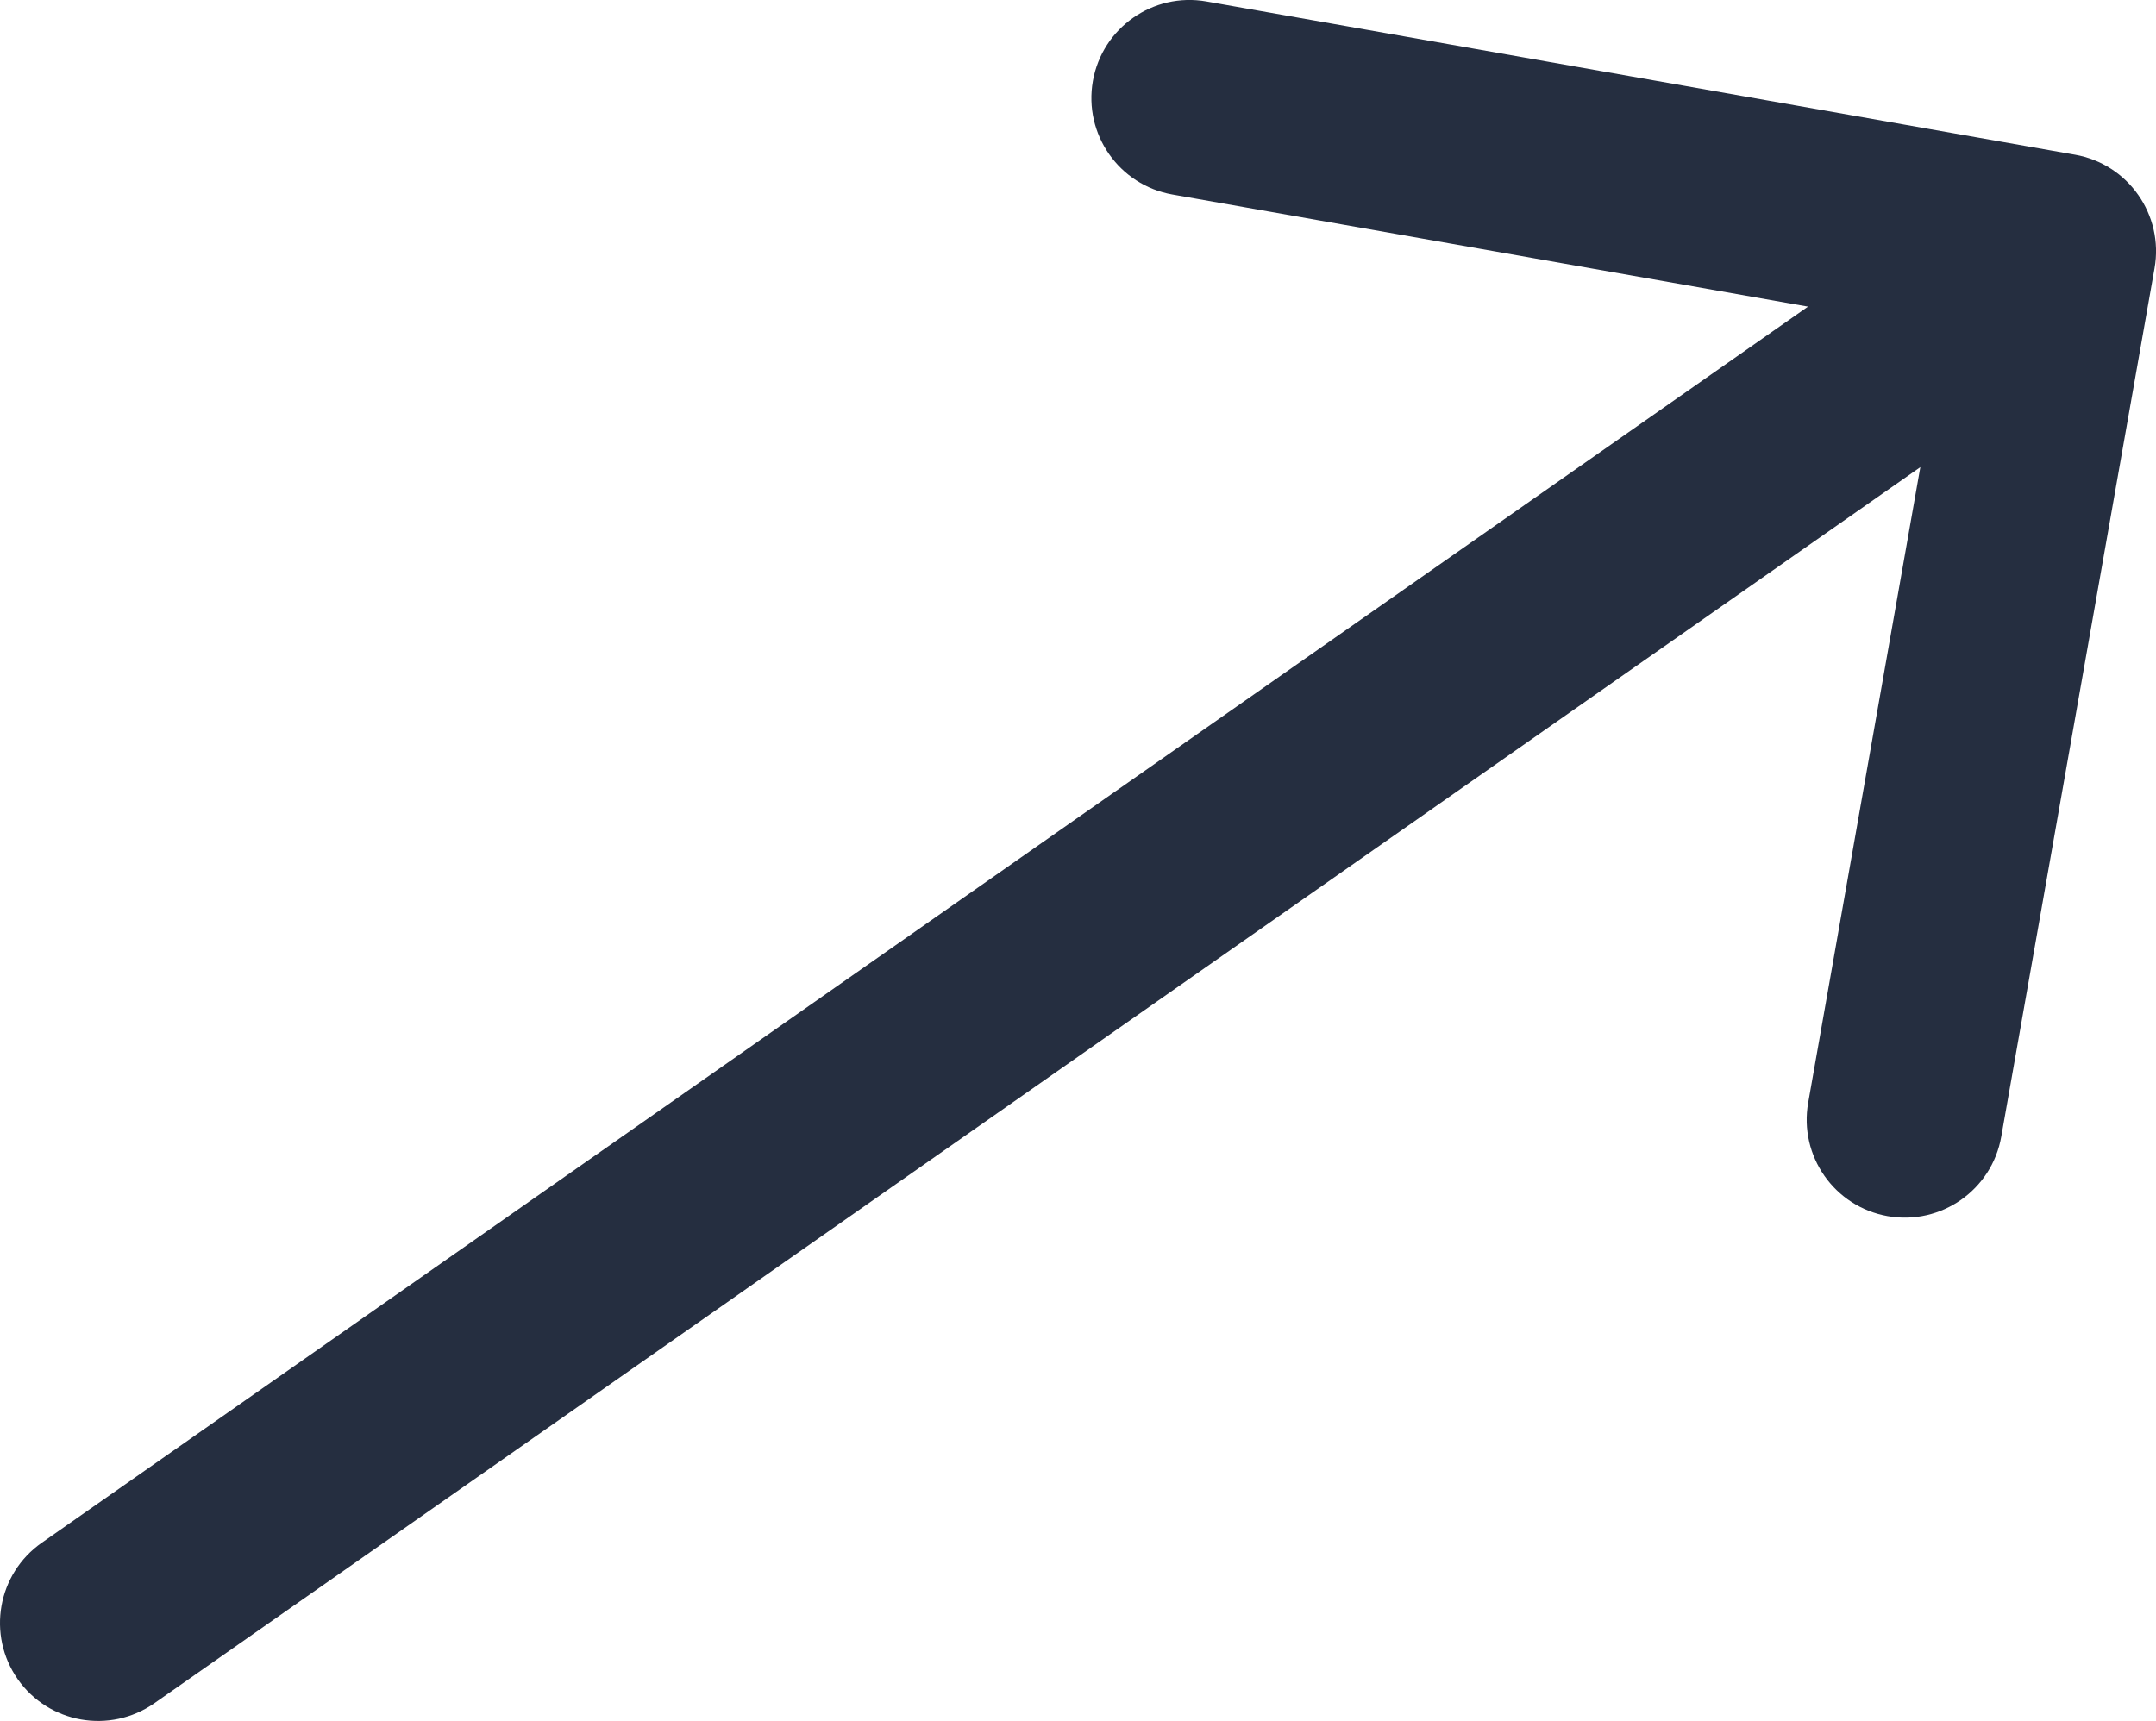
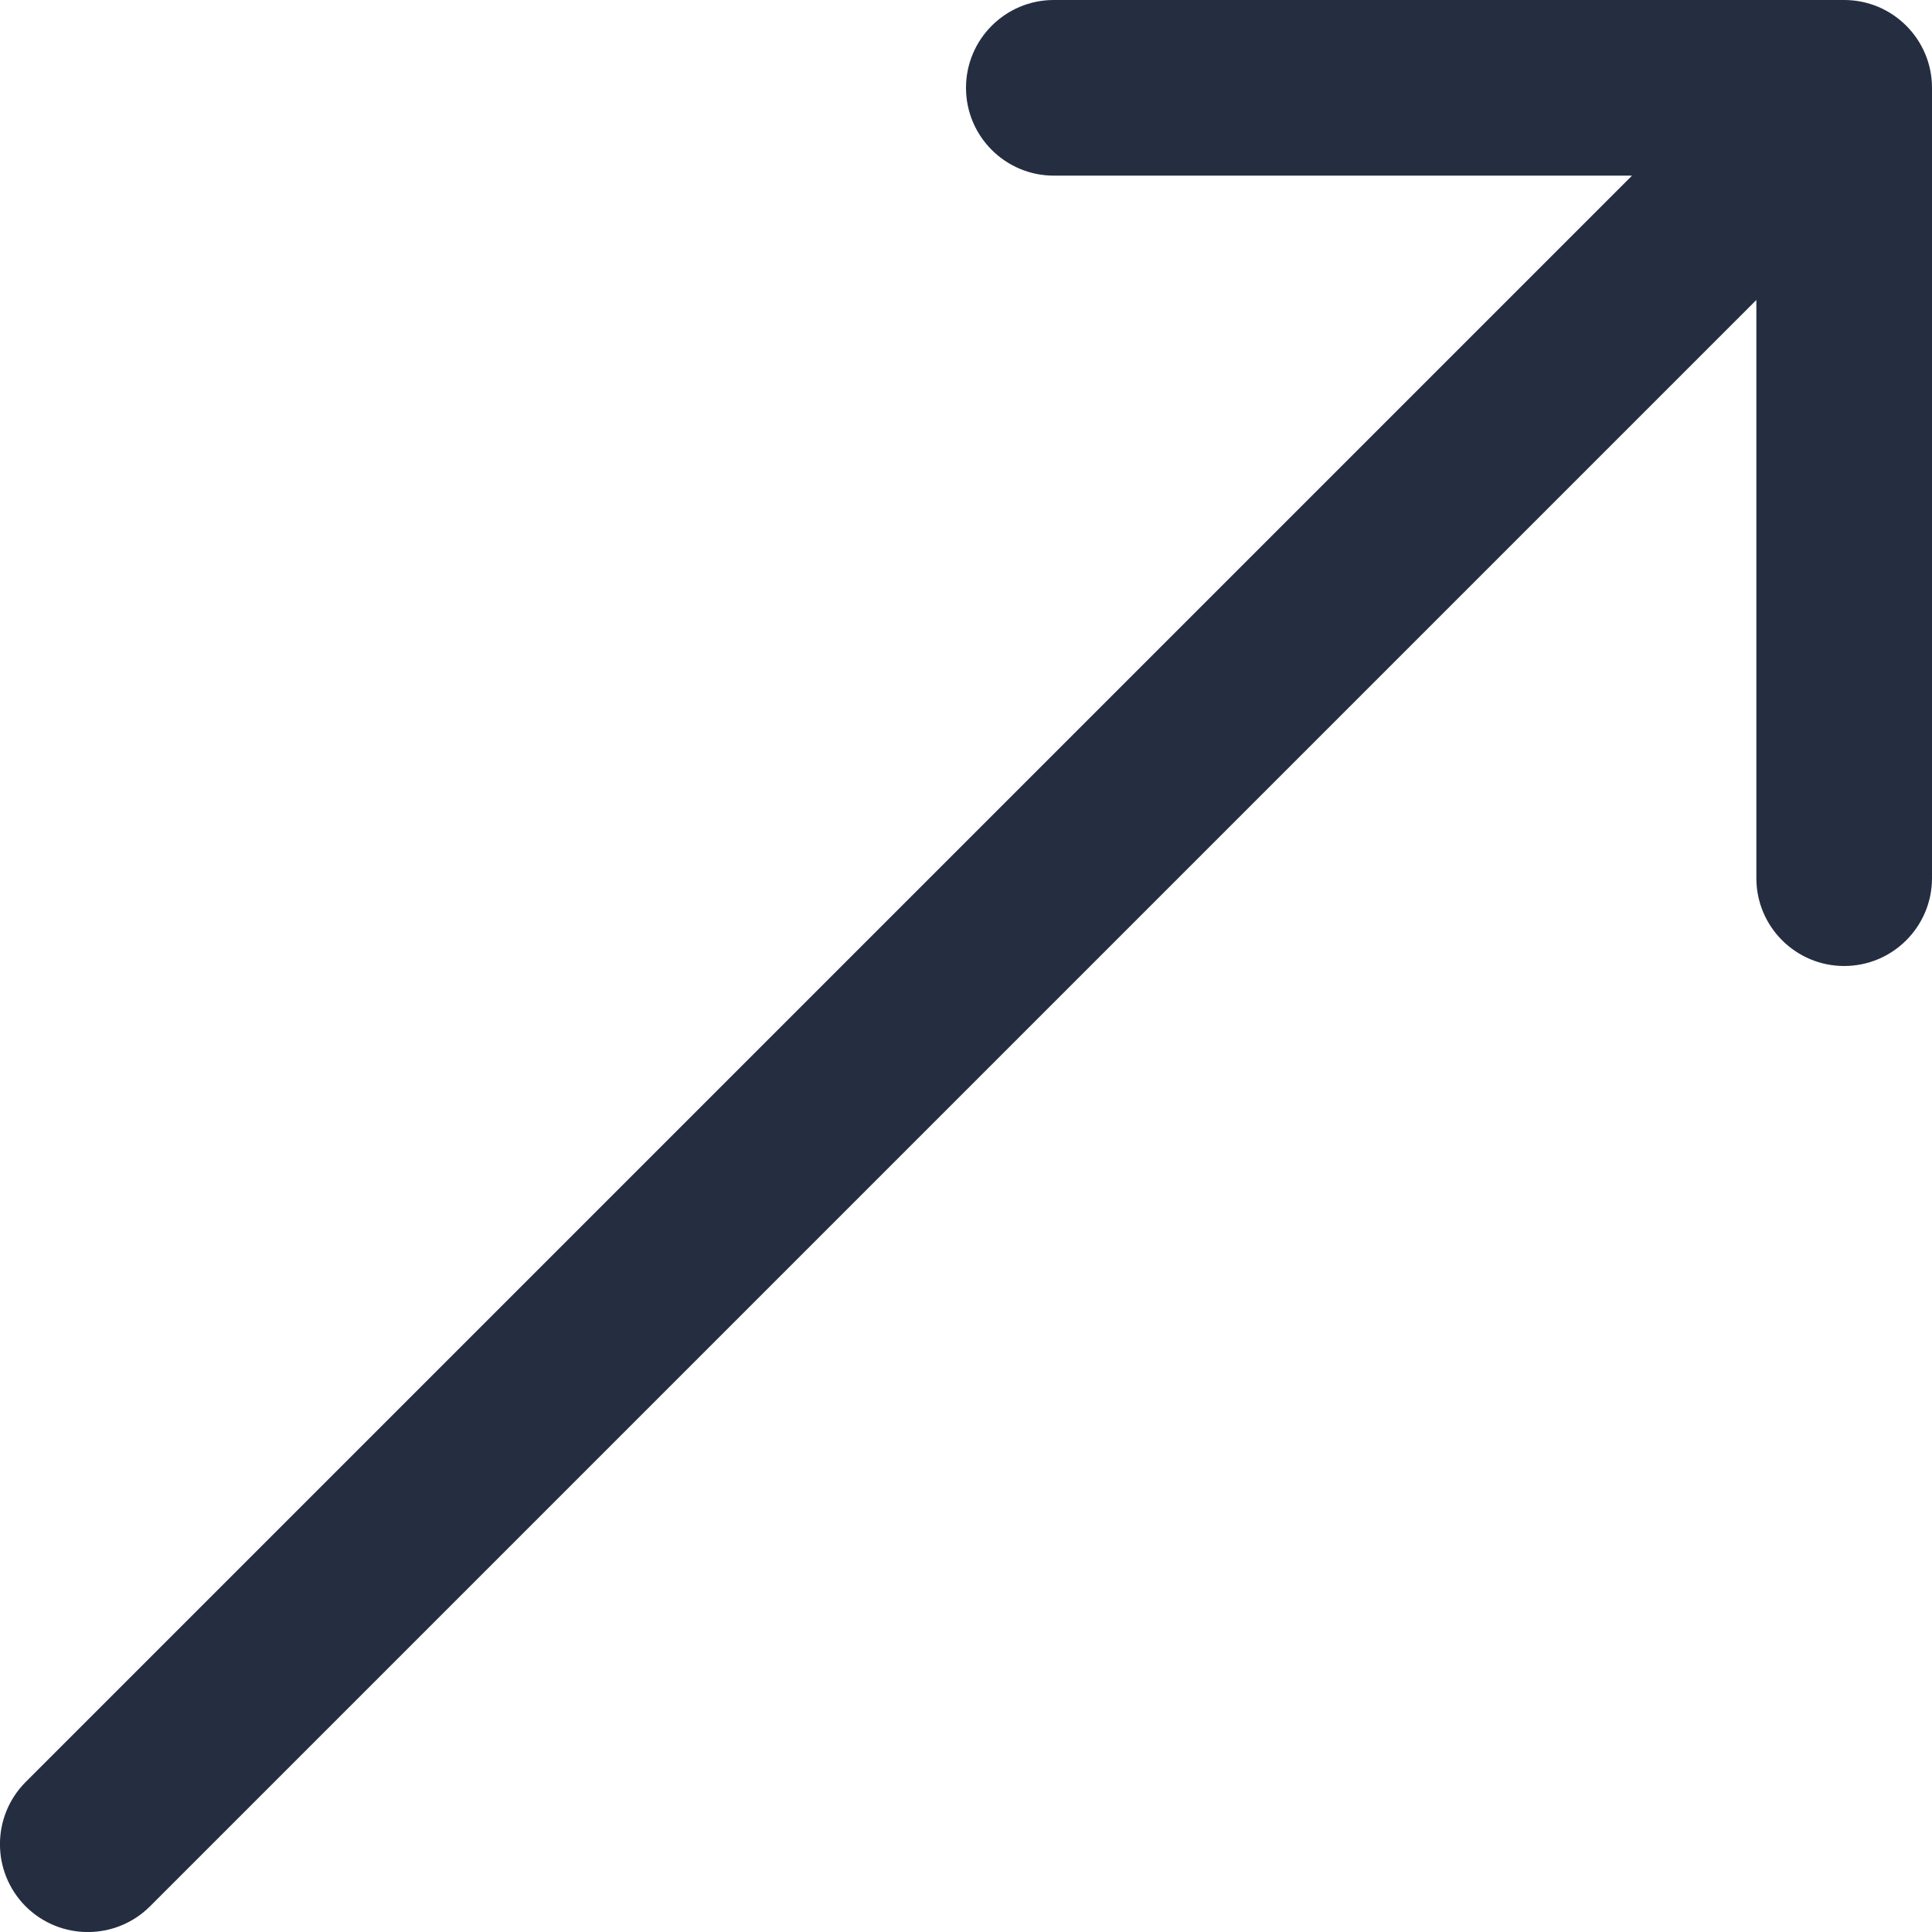
- <svg xmlns="http://www.w3.org/2000/svg" preserveAspectRatio="none" overflow="visible" style="display: block;" width="22" height="17.564" viewBox="0 0 22 17.564" fill="none">
-   <path id="Vector 1" d="M0.427 15.745C-0.026 16.062 -0.136 16.685 0.181 17.138C0.498 17.59 1.121 17.7 1.574 17.384L1 16.564L0.427 15.745ZM21.985 2.738C22.081 2.194 21.718 1.675 21.174 1.579L12.311 0.015C11.767 -0.081 11.248 0.283 11.152 0.826C11.056 1.37 11.419 1.889 11.963 1.985L19.841 3.375L18.451 11.254C18.355 11.797 18.718 12.316 19.262 12.412C19.806 12.508 20.325 12.145 20.421 11.601L21.985 2.738ZM1 16.564L1.574 17.384L21.573 3.383L21 2.564L20.427 1.745L0.427 15.745L1 16.564Z" fill="#252E40" />
+ <svg xmlns="http://www.w3.org/2000/svg" preserveAspectRatio="none" overflow="visible" style="display: block;" width="11" height="11" viewBox="0 0 11 11" fill="none">
+   <path id="Vector 1" d="M0.146 10.146C-0.049 10.342 -0.049 10.658 0.146 10.854C0.342 11.049 0.658 11.049 0.854 10.854L0.5 10.5L0.146 10.146ZM11 0.5C11 0.224 10.776 2.38419e-07 10.5 2.38419e-07L6 0C5.724 0 5.5 0.224 5.5 0.5C5.5 0.776 5.724 1 6 1L10 1L10 5C10 5.276 10.224 5.5 10.5 5.5C10.776 5.5 11 5.276 11 5L11 0.5ZM0.5 10.5L0.854 10.854L10.854 0.854L10.5 0.5L10.146 0.146L0.146 10.146L0.5 10.5Z" fill="#252E40" />
</svg>
